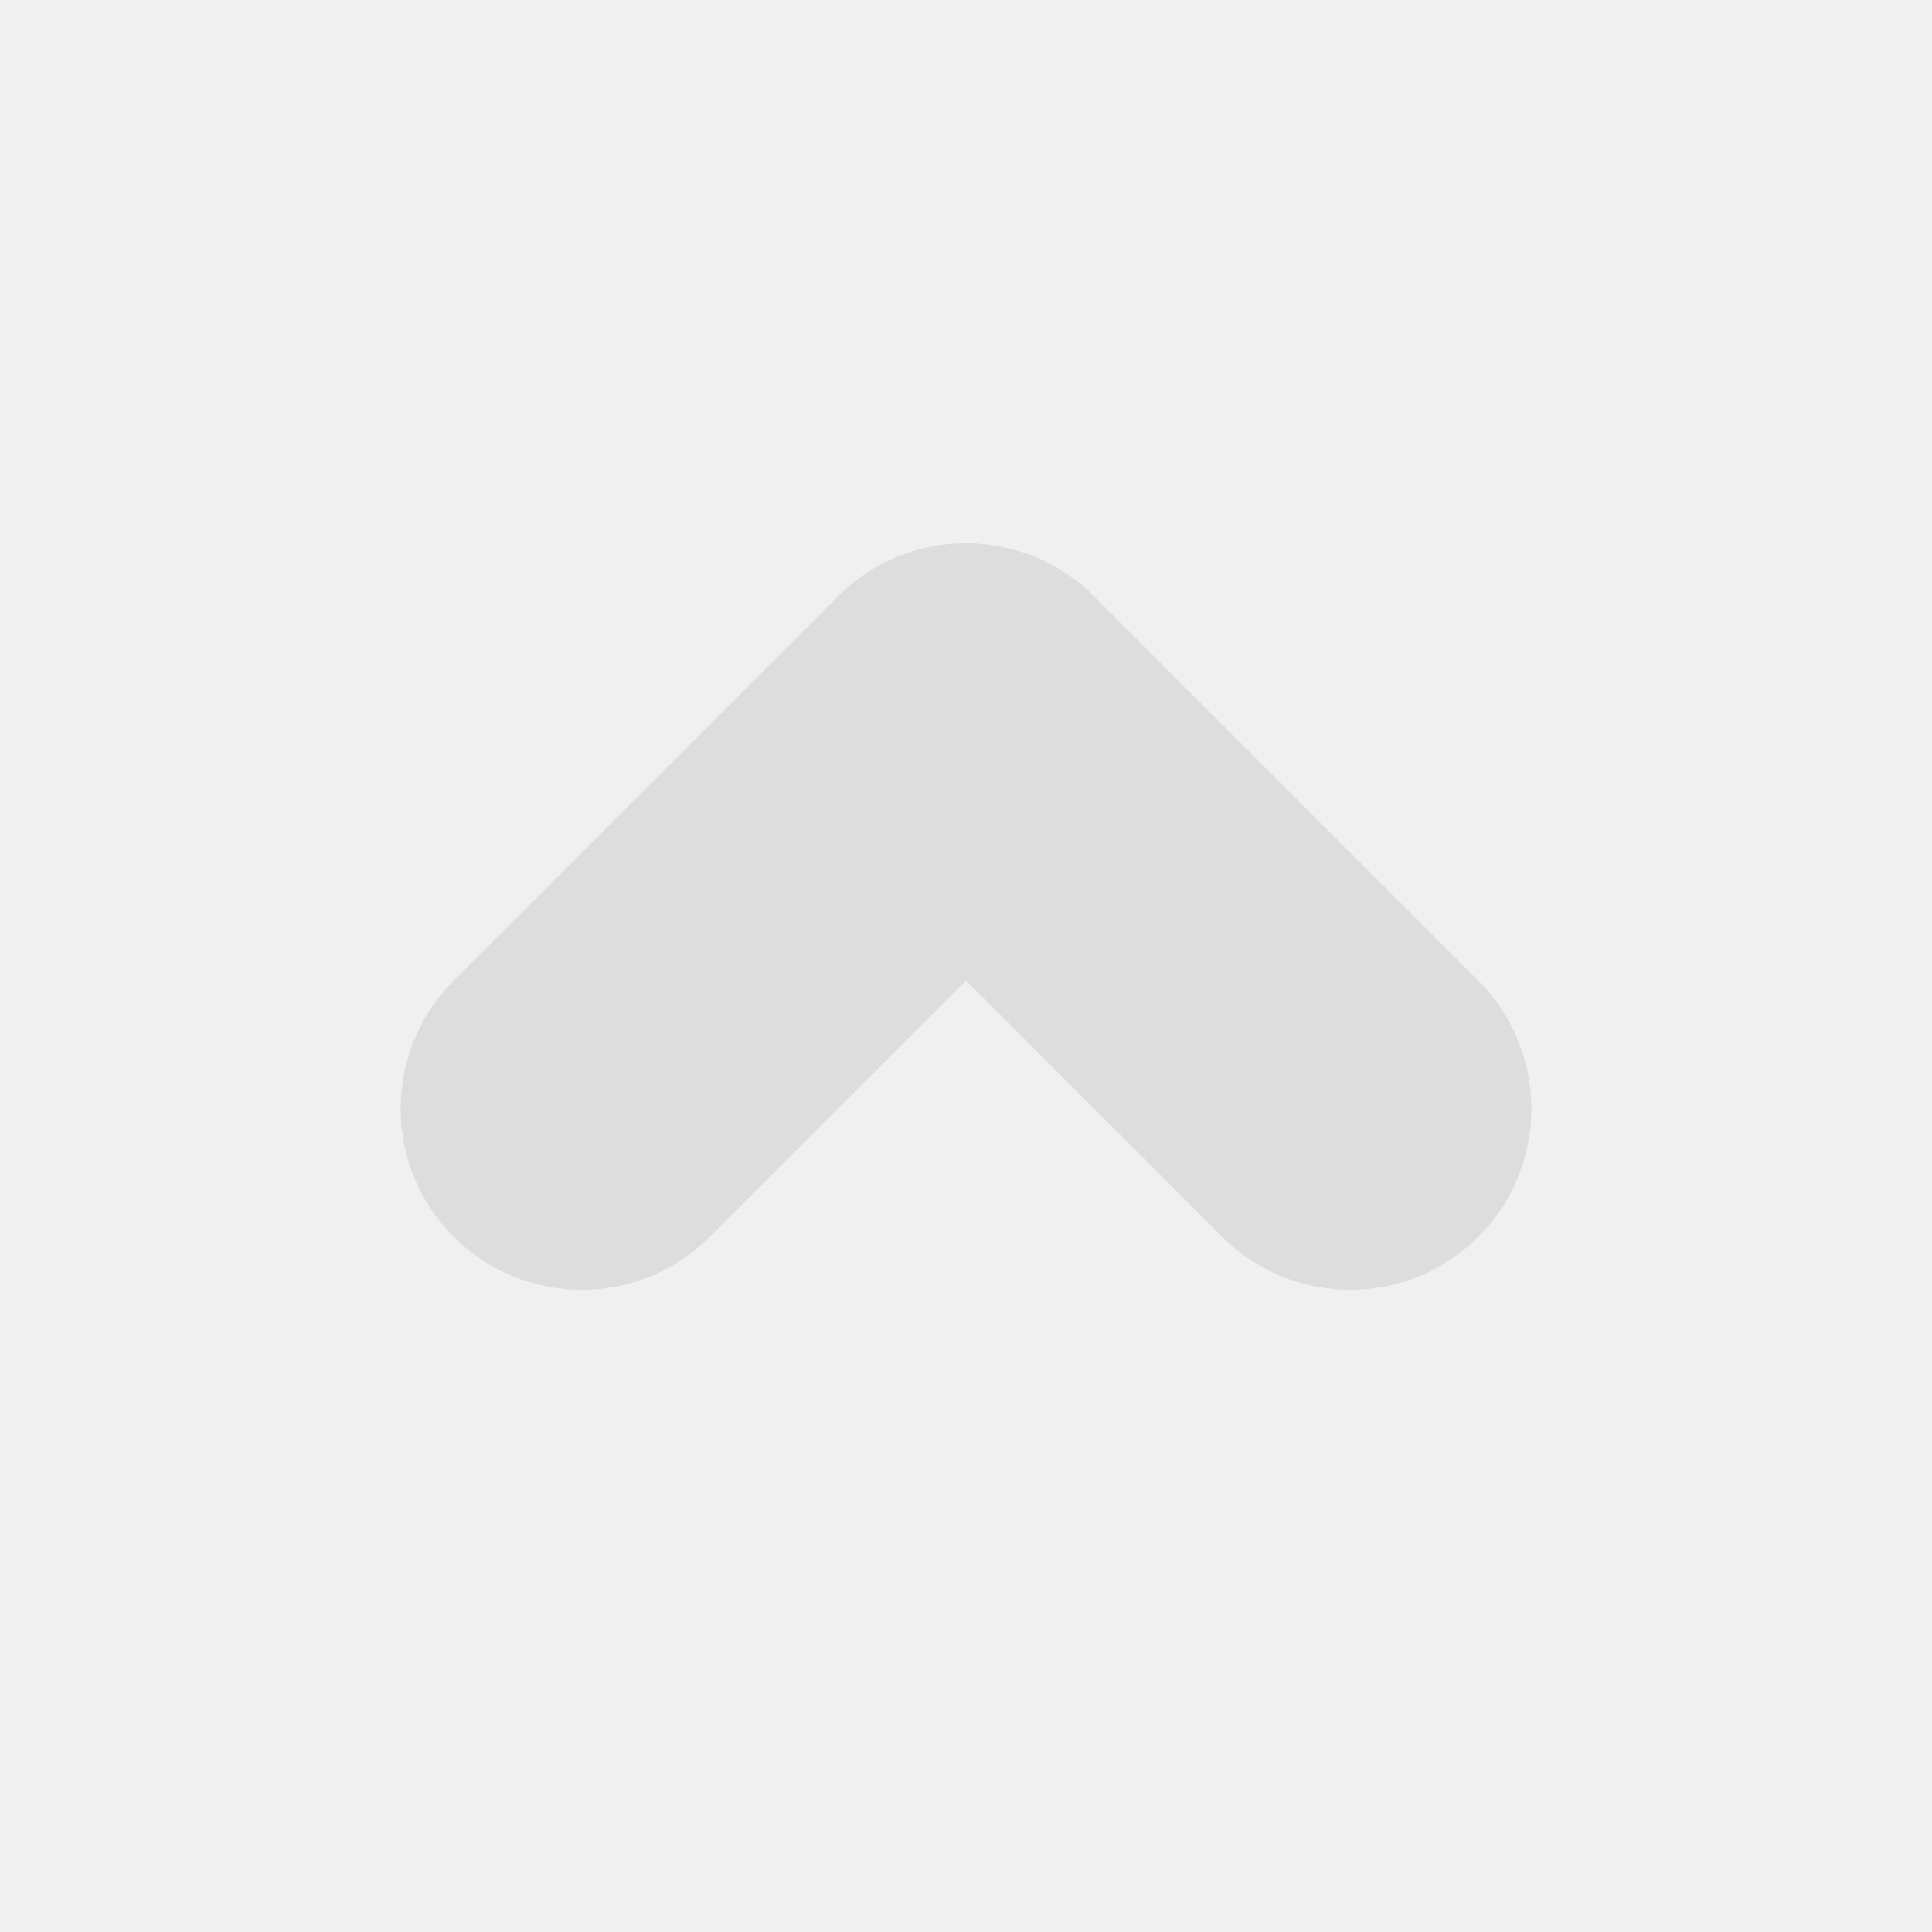
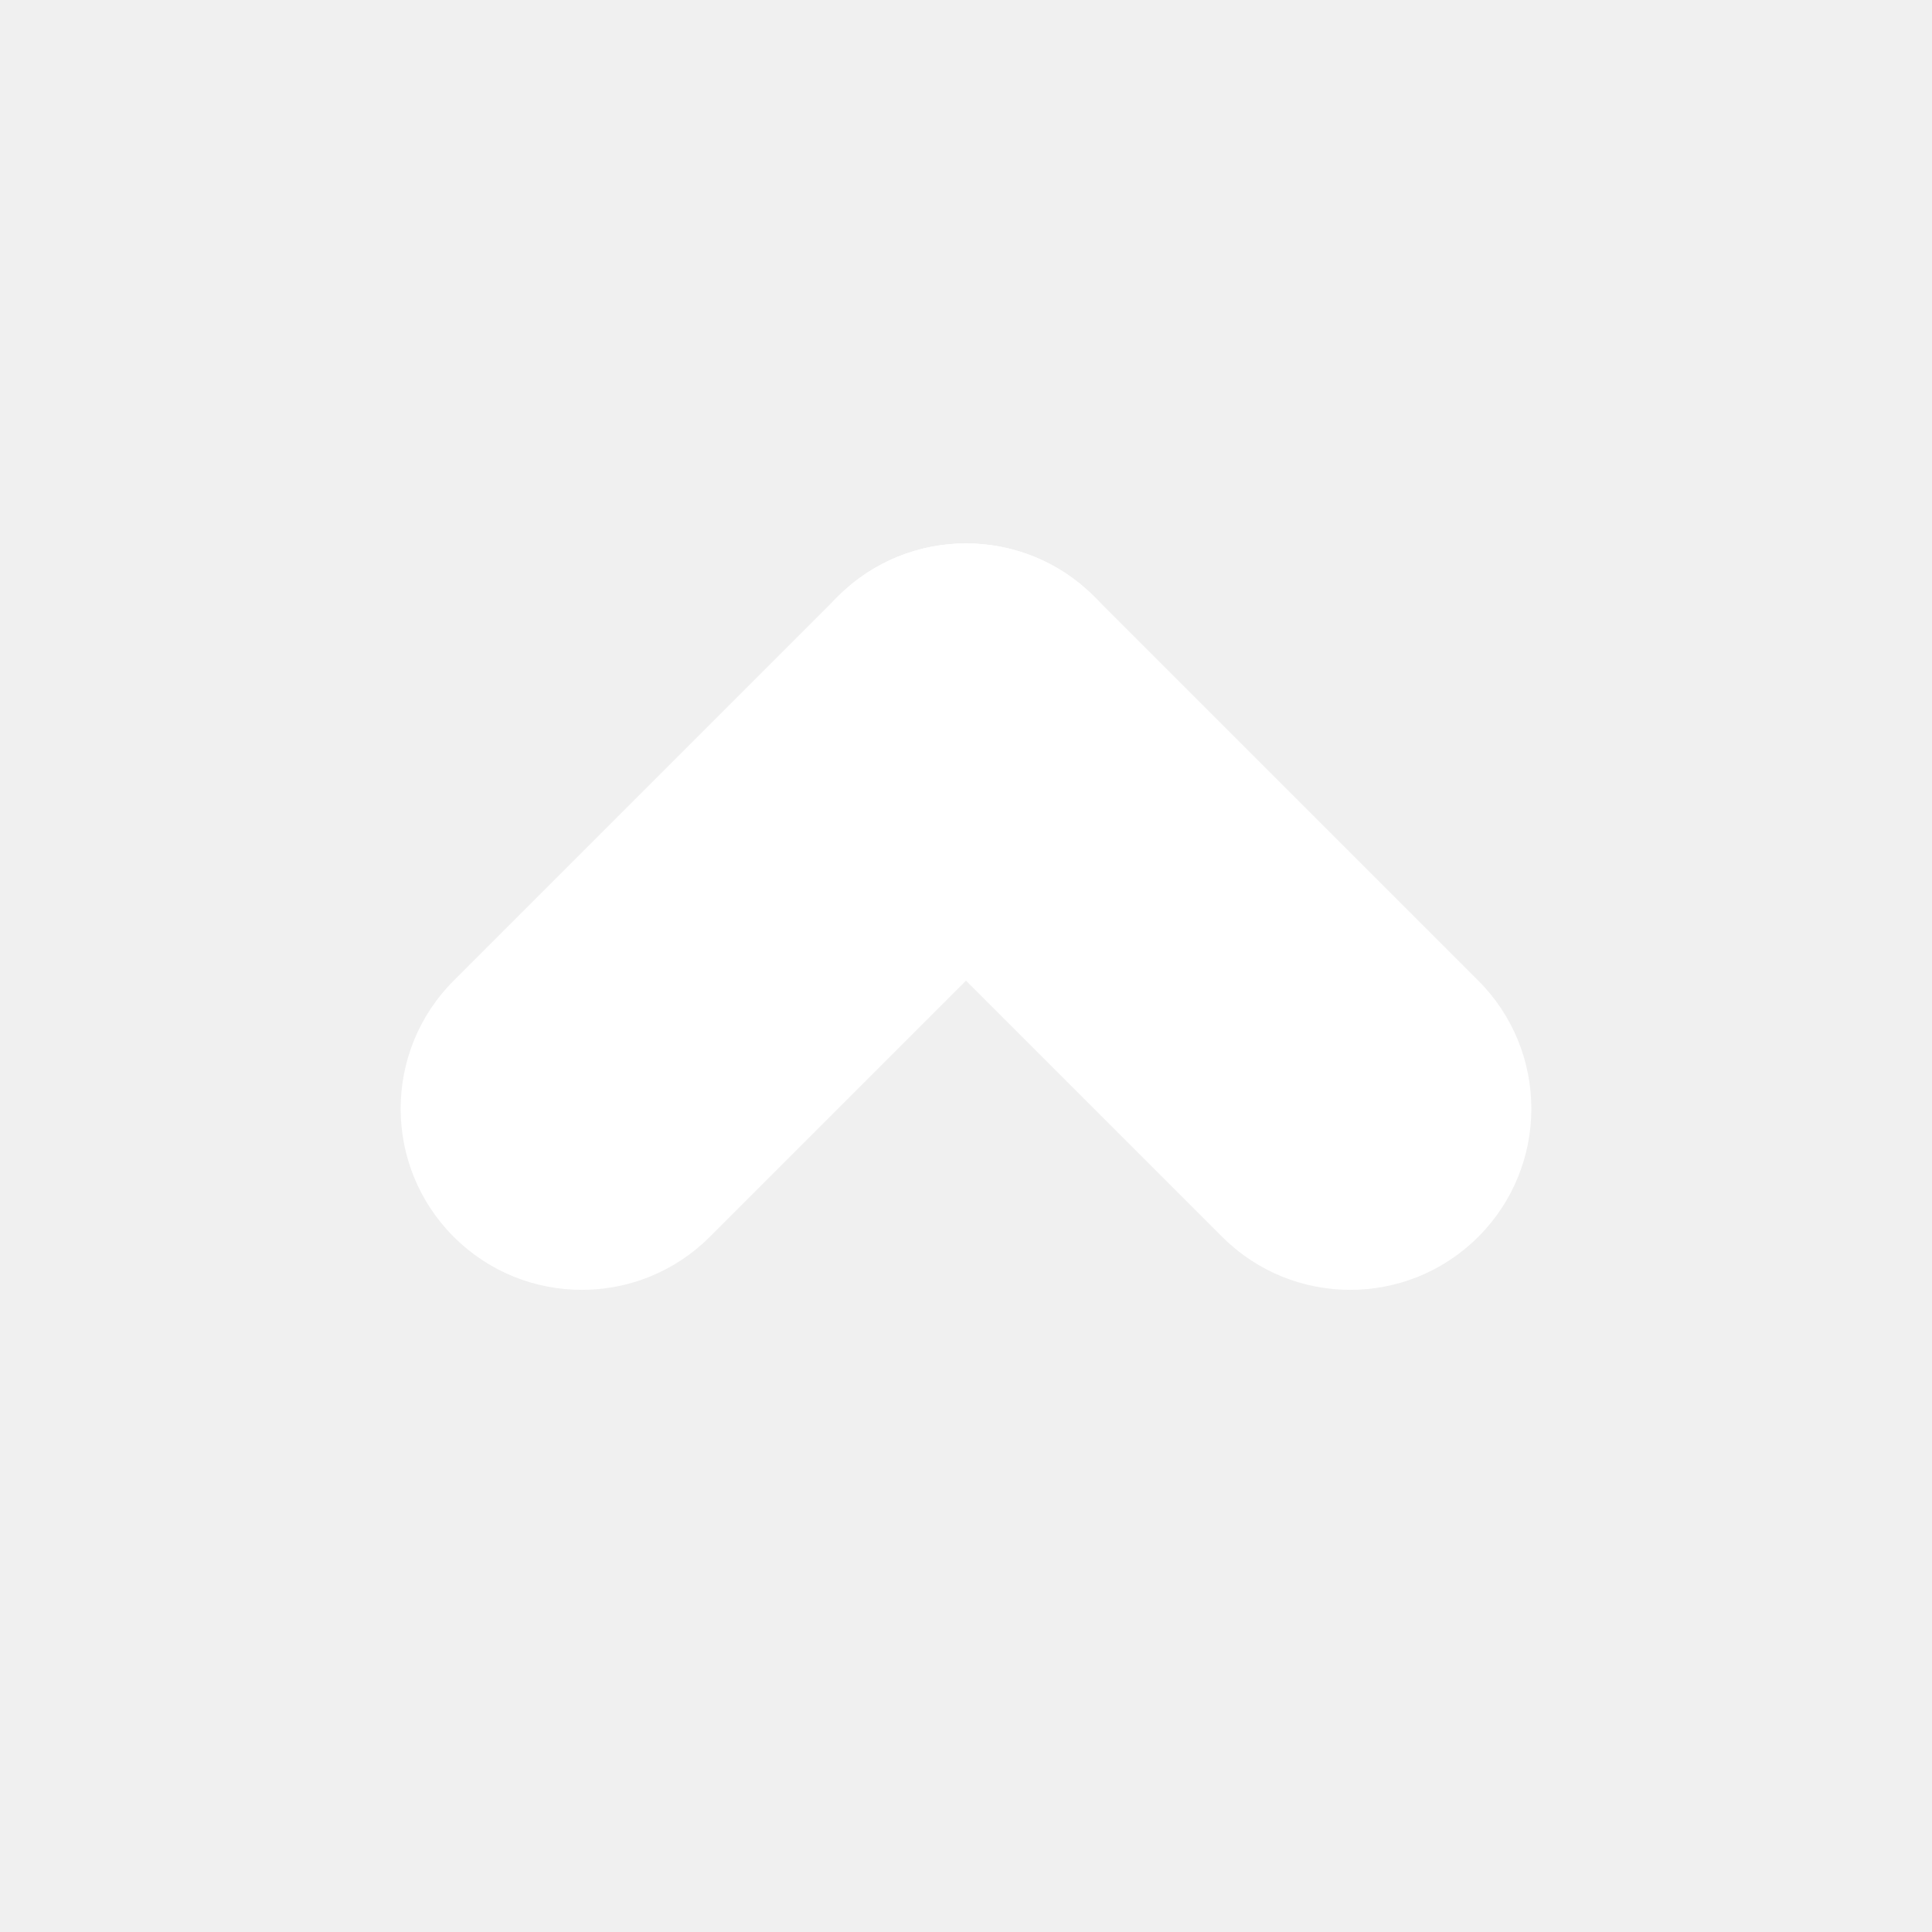
<svg xmlns="http://www.w3.org/2000/svg" viewBox="0 0 64 64">
-   <rect x="8" y="26" width="30" height="12" rx="6" transform="translate(0 -8) rotate(-45 32 32)" fill="#dddddd" />
-   <rect x="8" y="26" width="30" height="12" rx="6" transform="translate(0 -8) rotate(-135 32 32)" fill="#dddddd" />
+   <rect x="8" y="26" width="30" height="12" rx="6" transform="translate(0 -8) rotate(-45 32 32)" fill="#ffffff" />
+   <rect x="8" y="26" width="30" height="12" rx="6" transform="translate(0 -8) rotate(-135 32 32)" fill="#ffffff" />
</svg>
